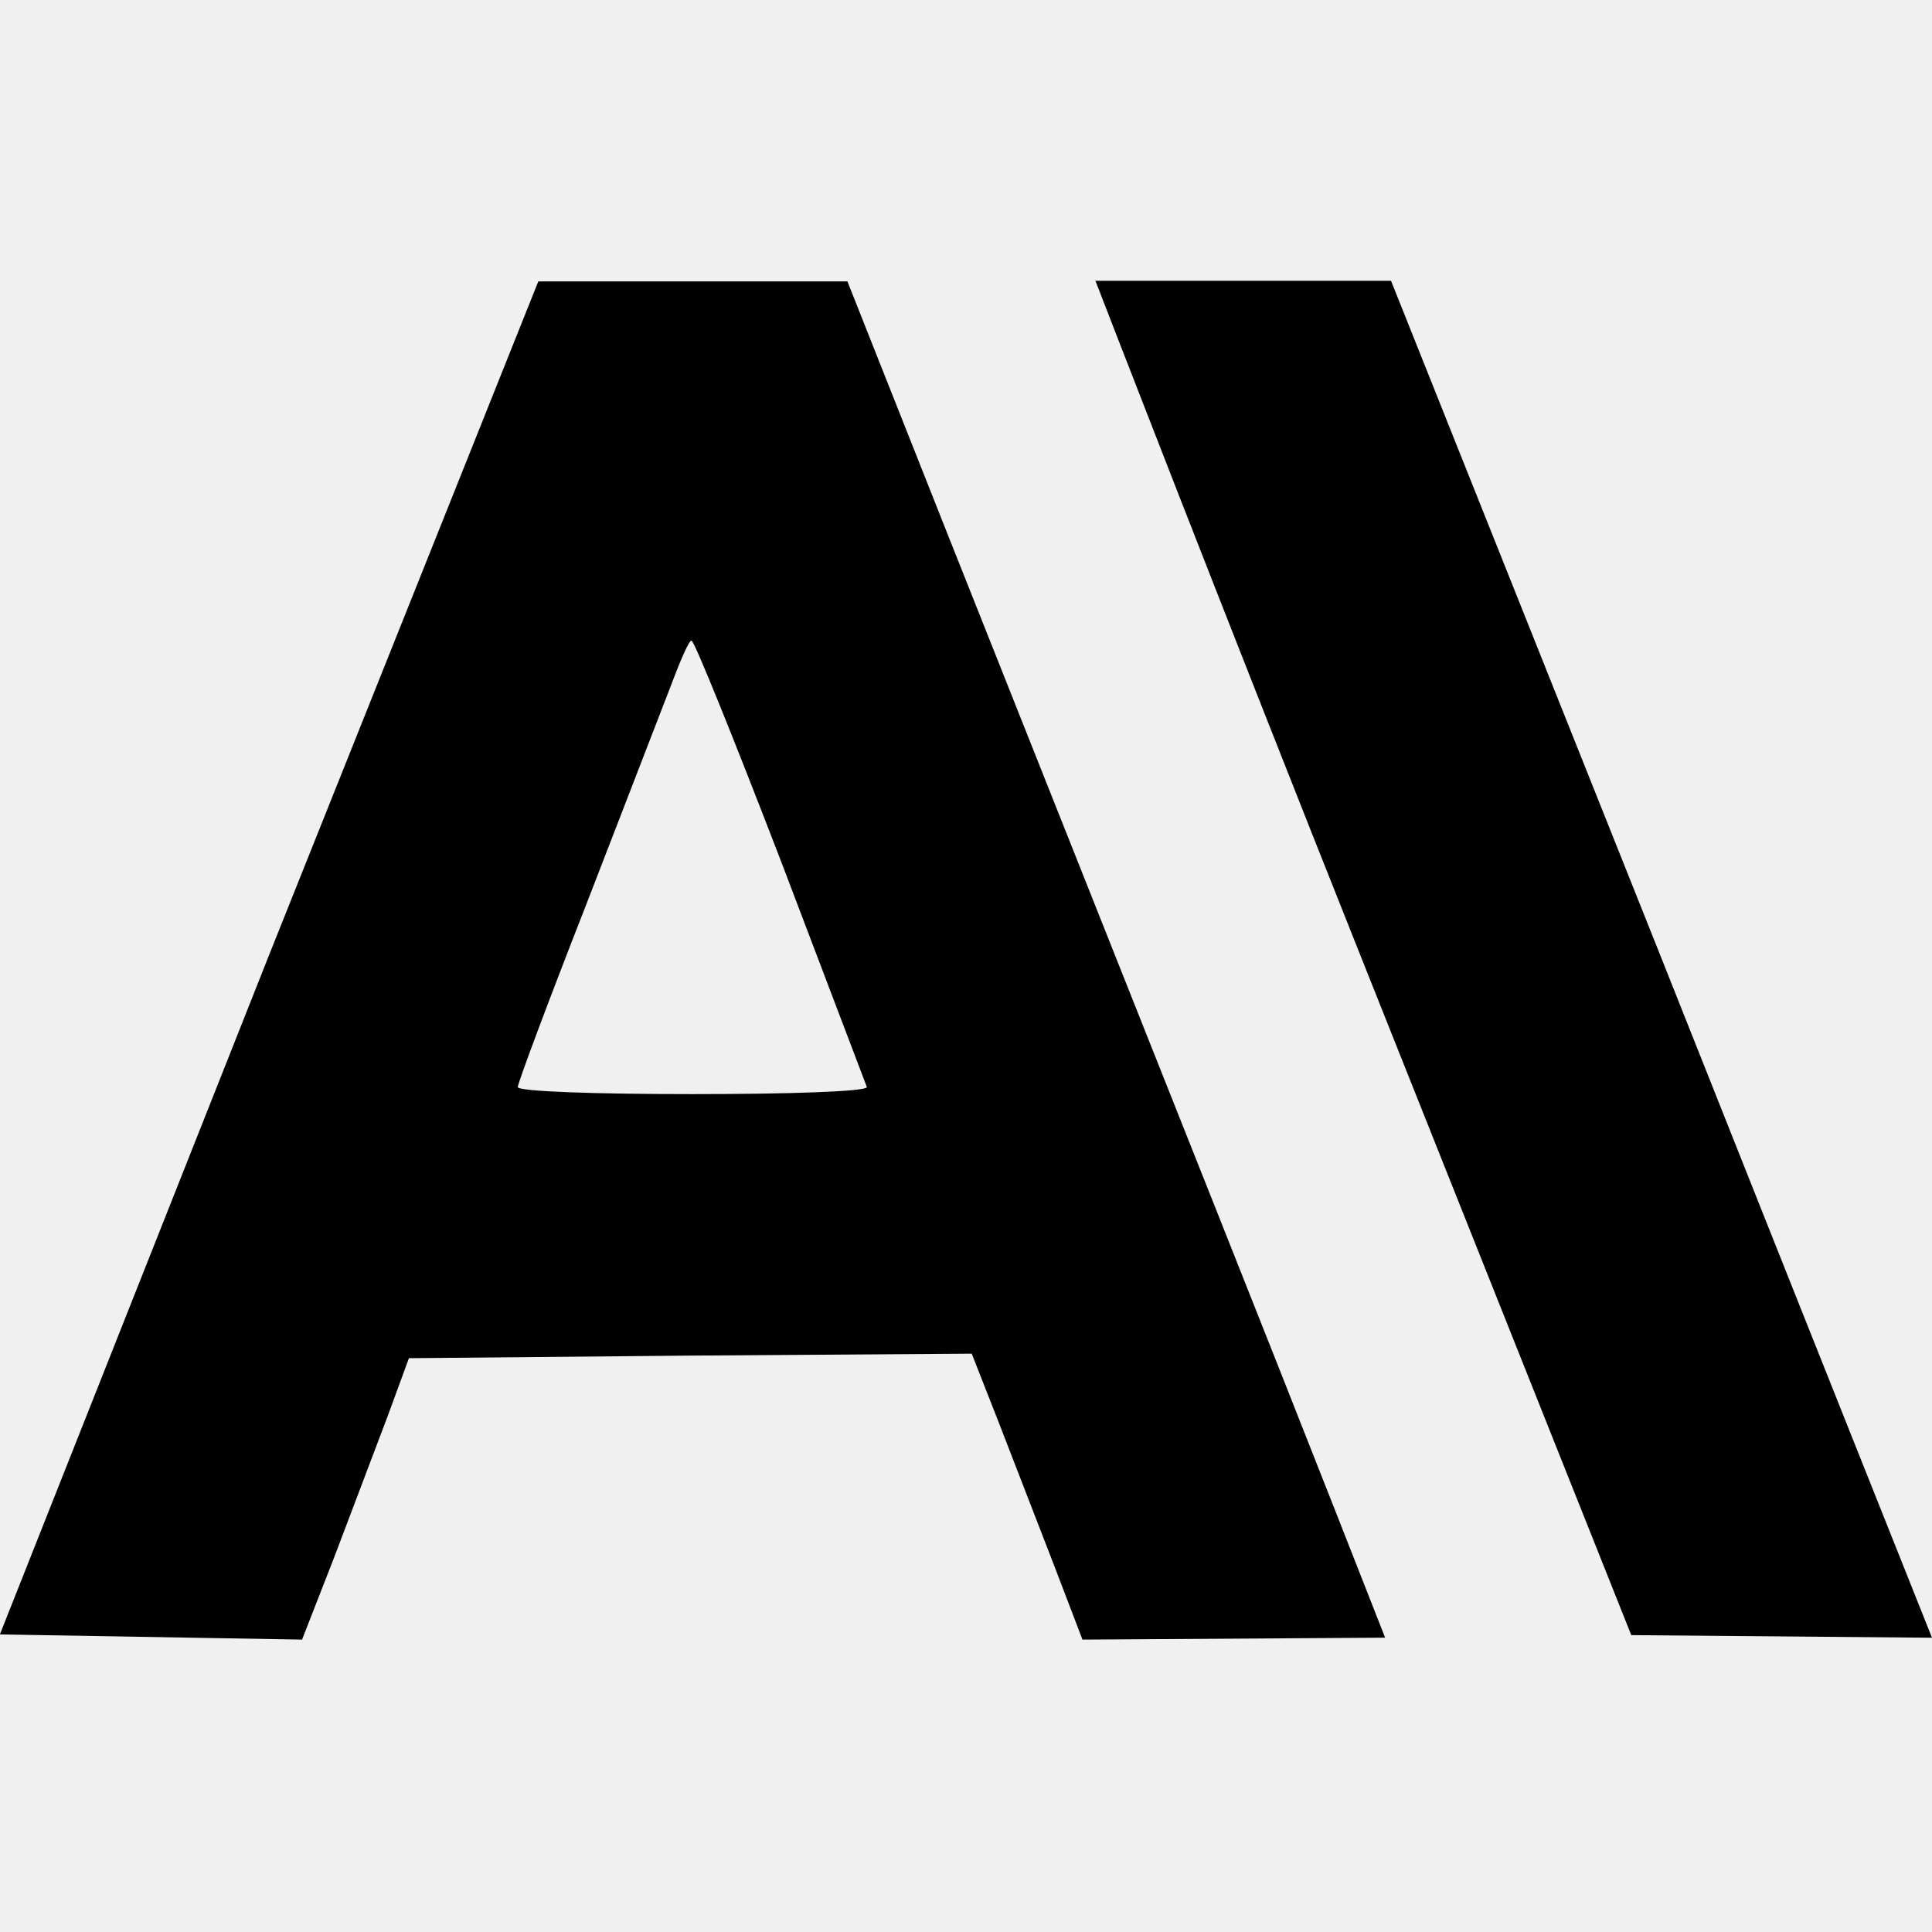
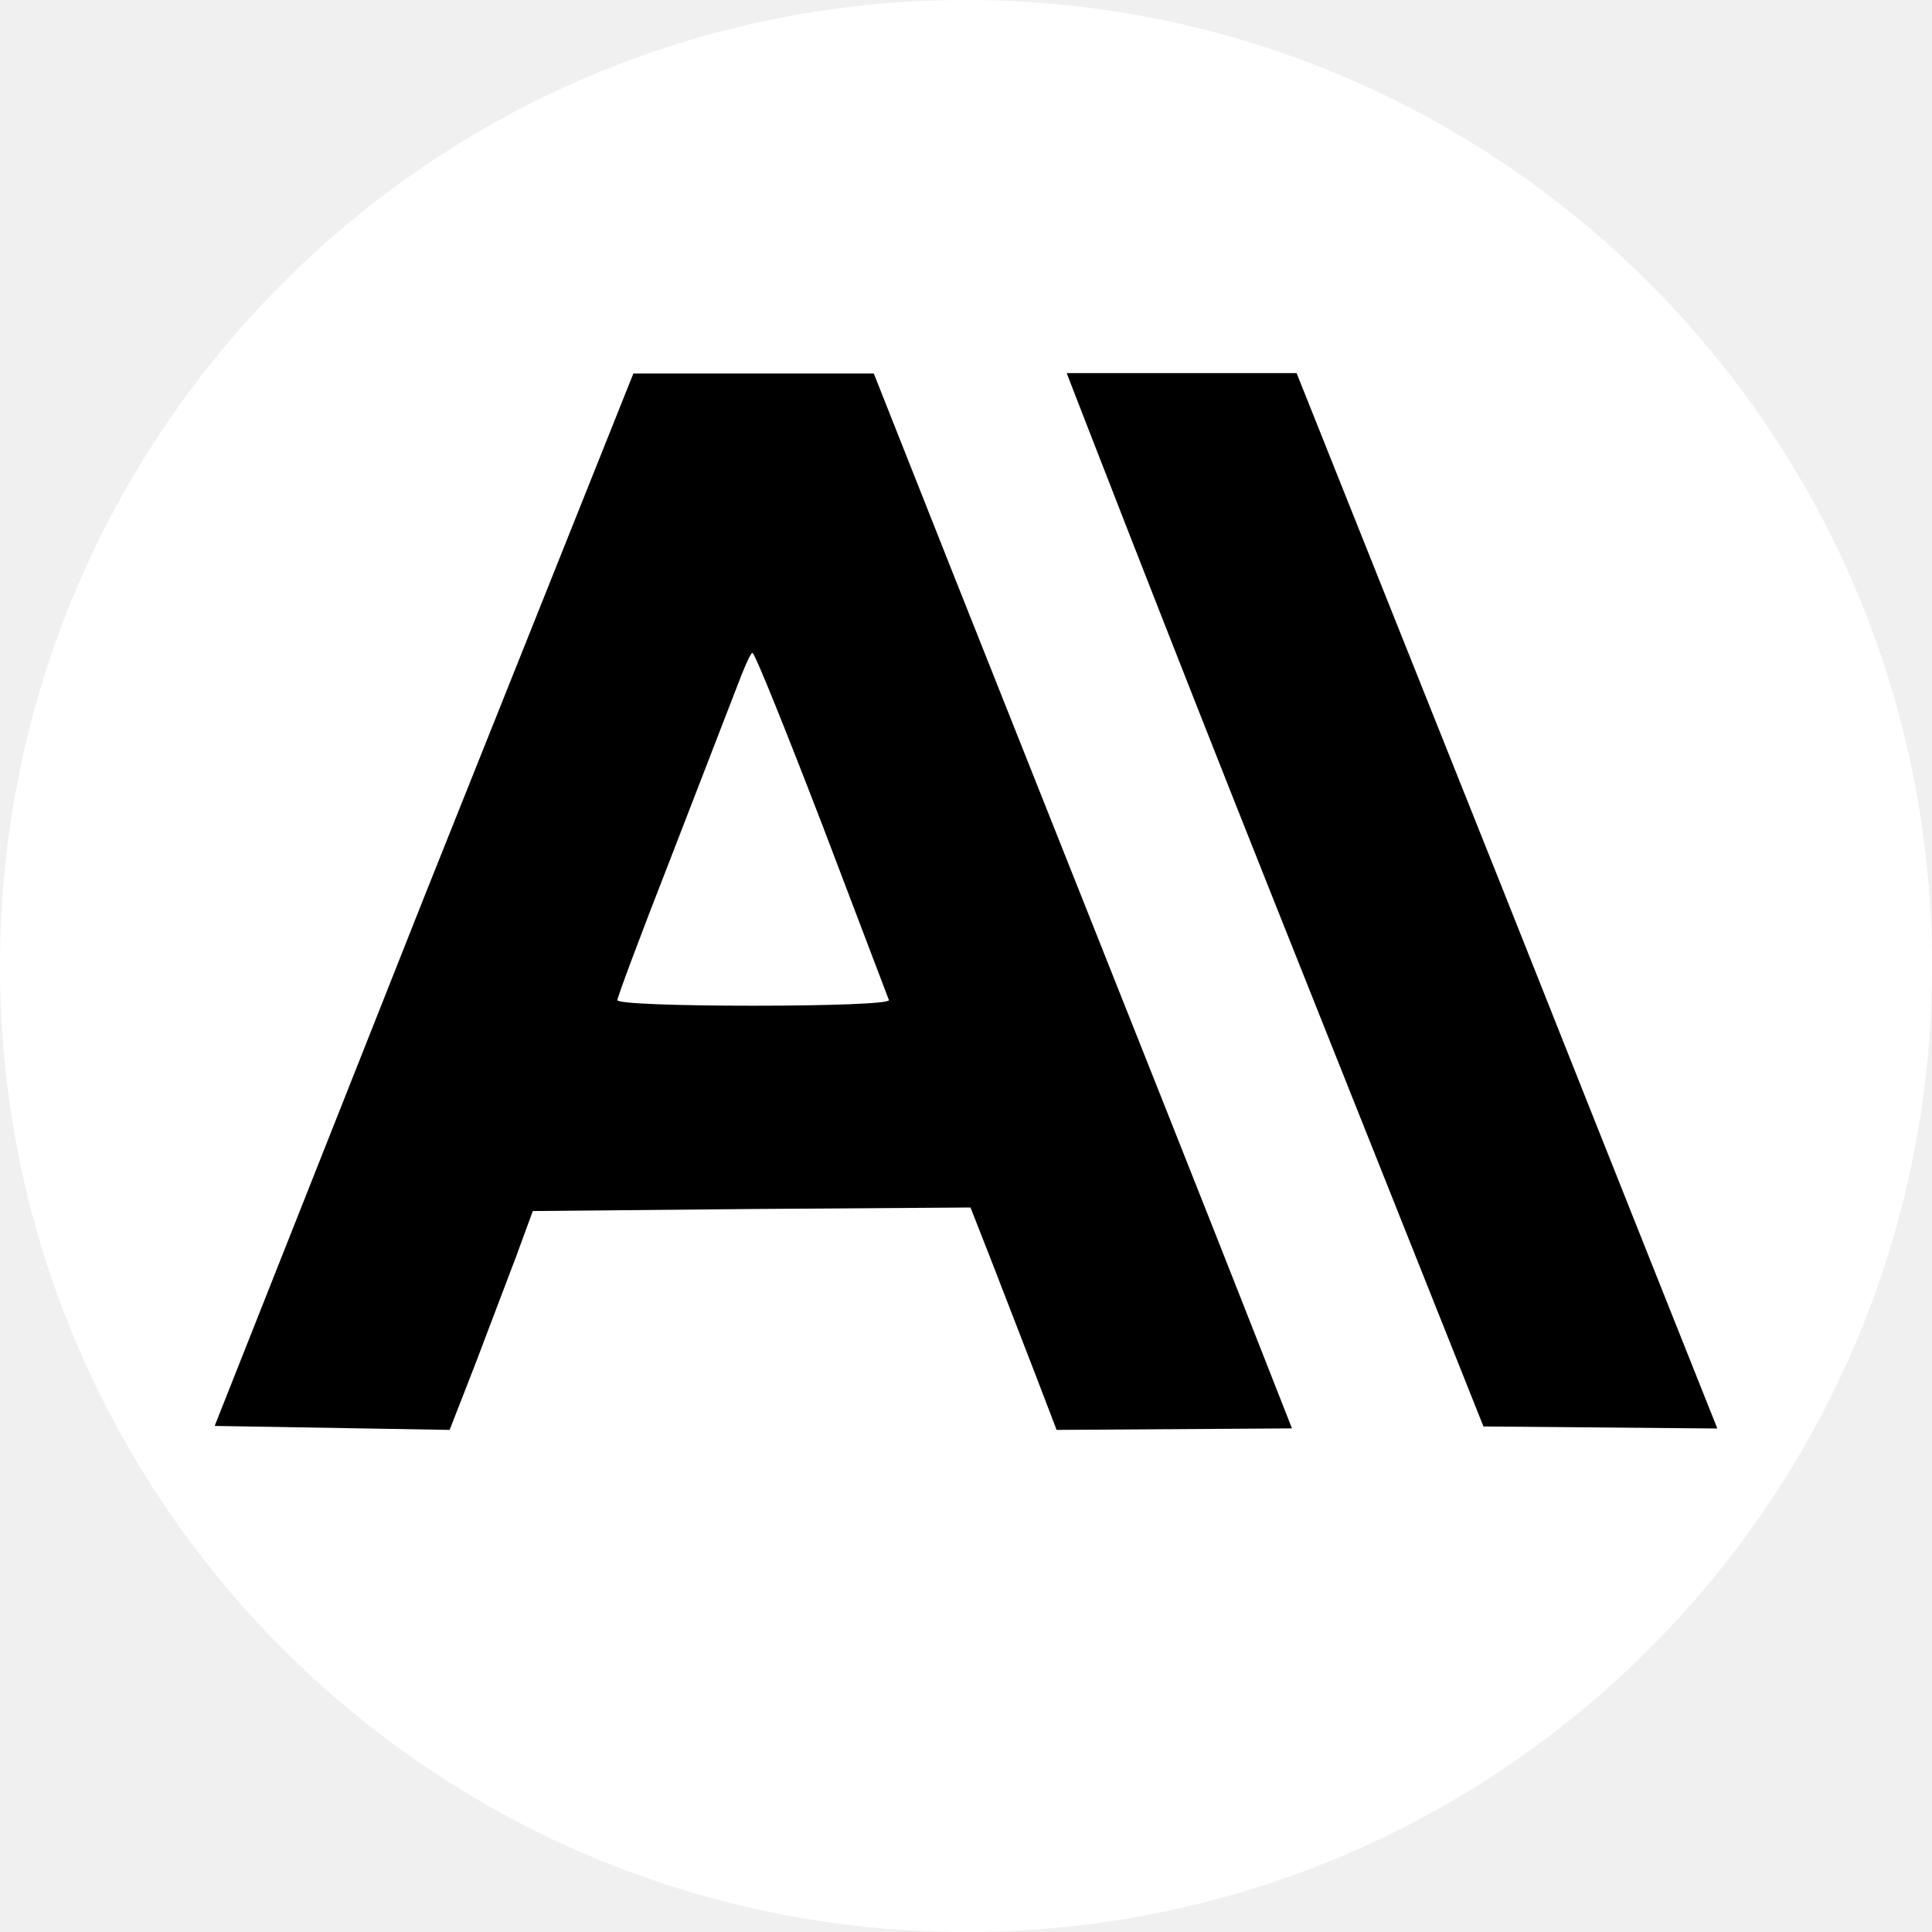
- <svg xmlns="http://www.w3.org/2000/svg" version="1.1" width="32" height="32" viewBox="0 0 32 32">
-   <path fill="currentColor" d="M5.003 27.157l0.533-1.365 0.885-2.336 0.352-0.96 4.661-0.043 4.661-0.032 0.448 1.141 0.917 2.368 0.469 1.227 5.013-0.032c0 0-1.269-3.243-2.805-7.104l-4.448-11.189-1.653-4.171h-5.12l-4.459 11.157-4.459 11.253zM12.939 14.272l1.419 3.733c0 0.075-1.301 0.117-2.891 0.117s-2.891-0.043-2.891-0.117c0-0.064 0.501-1.408 1.12-2.987l1.419-3.669c0.16-0.427 0.309-0.768 0.341-0.736 0.053 0.021 0.715 1.664 1.483 3.659zM18.144 4.651c0 0 2.059 5.333 4.48 11.403l4.395 11.029 4.981 0.043c0 0-2.091-5.237-4.523-11.36l-4.437-11.115h-4.896z" />
+ <svg xmlns="http://www.w3.org/2000/svg" width="18" height="18" viewBox="0 0 18 18" fill="none">
+   <g clip-path="url(#clip0_11713_52219)">
+     <circle cx="9" cy="9" r="9" fill="white" />
+     <path d="M4.189 13.322L4.422 12.725L4.81 11.703L4.964 11.283L7.003 11.264L9.042 11.25L9.238 11.75L9.639 12.786L9.844 13.322L12.037 13.308C12.037 13.308 11.482 11.89 10.81 10.2L8.864 5.305L8.141 3.48H5.901L3.95 8.362L2 13.285L4.189 13.322ZM7.661 7.685L8.282 9.318C8.282 9.351 7.713 9.37 7.017 9.37C6.322 9.37 5.752 9.351 5.752 9.318C5.752 9.29 5.972 8.702 6.242 8.012L6.863 6.406C6.933 6.22 6.998 6.07 7.012 6.084C7.036 6.094 7.325 6.812 7.661 7.685ZM9.938 3.476C9.938 3.476 10.839 5.809 11.898 8.465L13.821 13.29L16 13.309C16 13.309 15.086 11.018 14.022 8.339L12.08 3.476H9.938Z" fill="black" />
+   </g>
+   <defs>
+     <clipPath id="clip0_11713_52219">
+       <rect width="18" height="18" fill="white" />
+     </clipPath>
+   </defs>
</svg>
